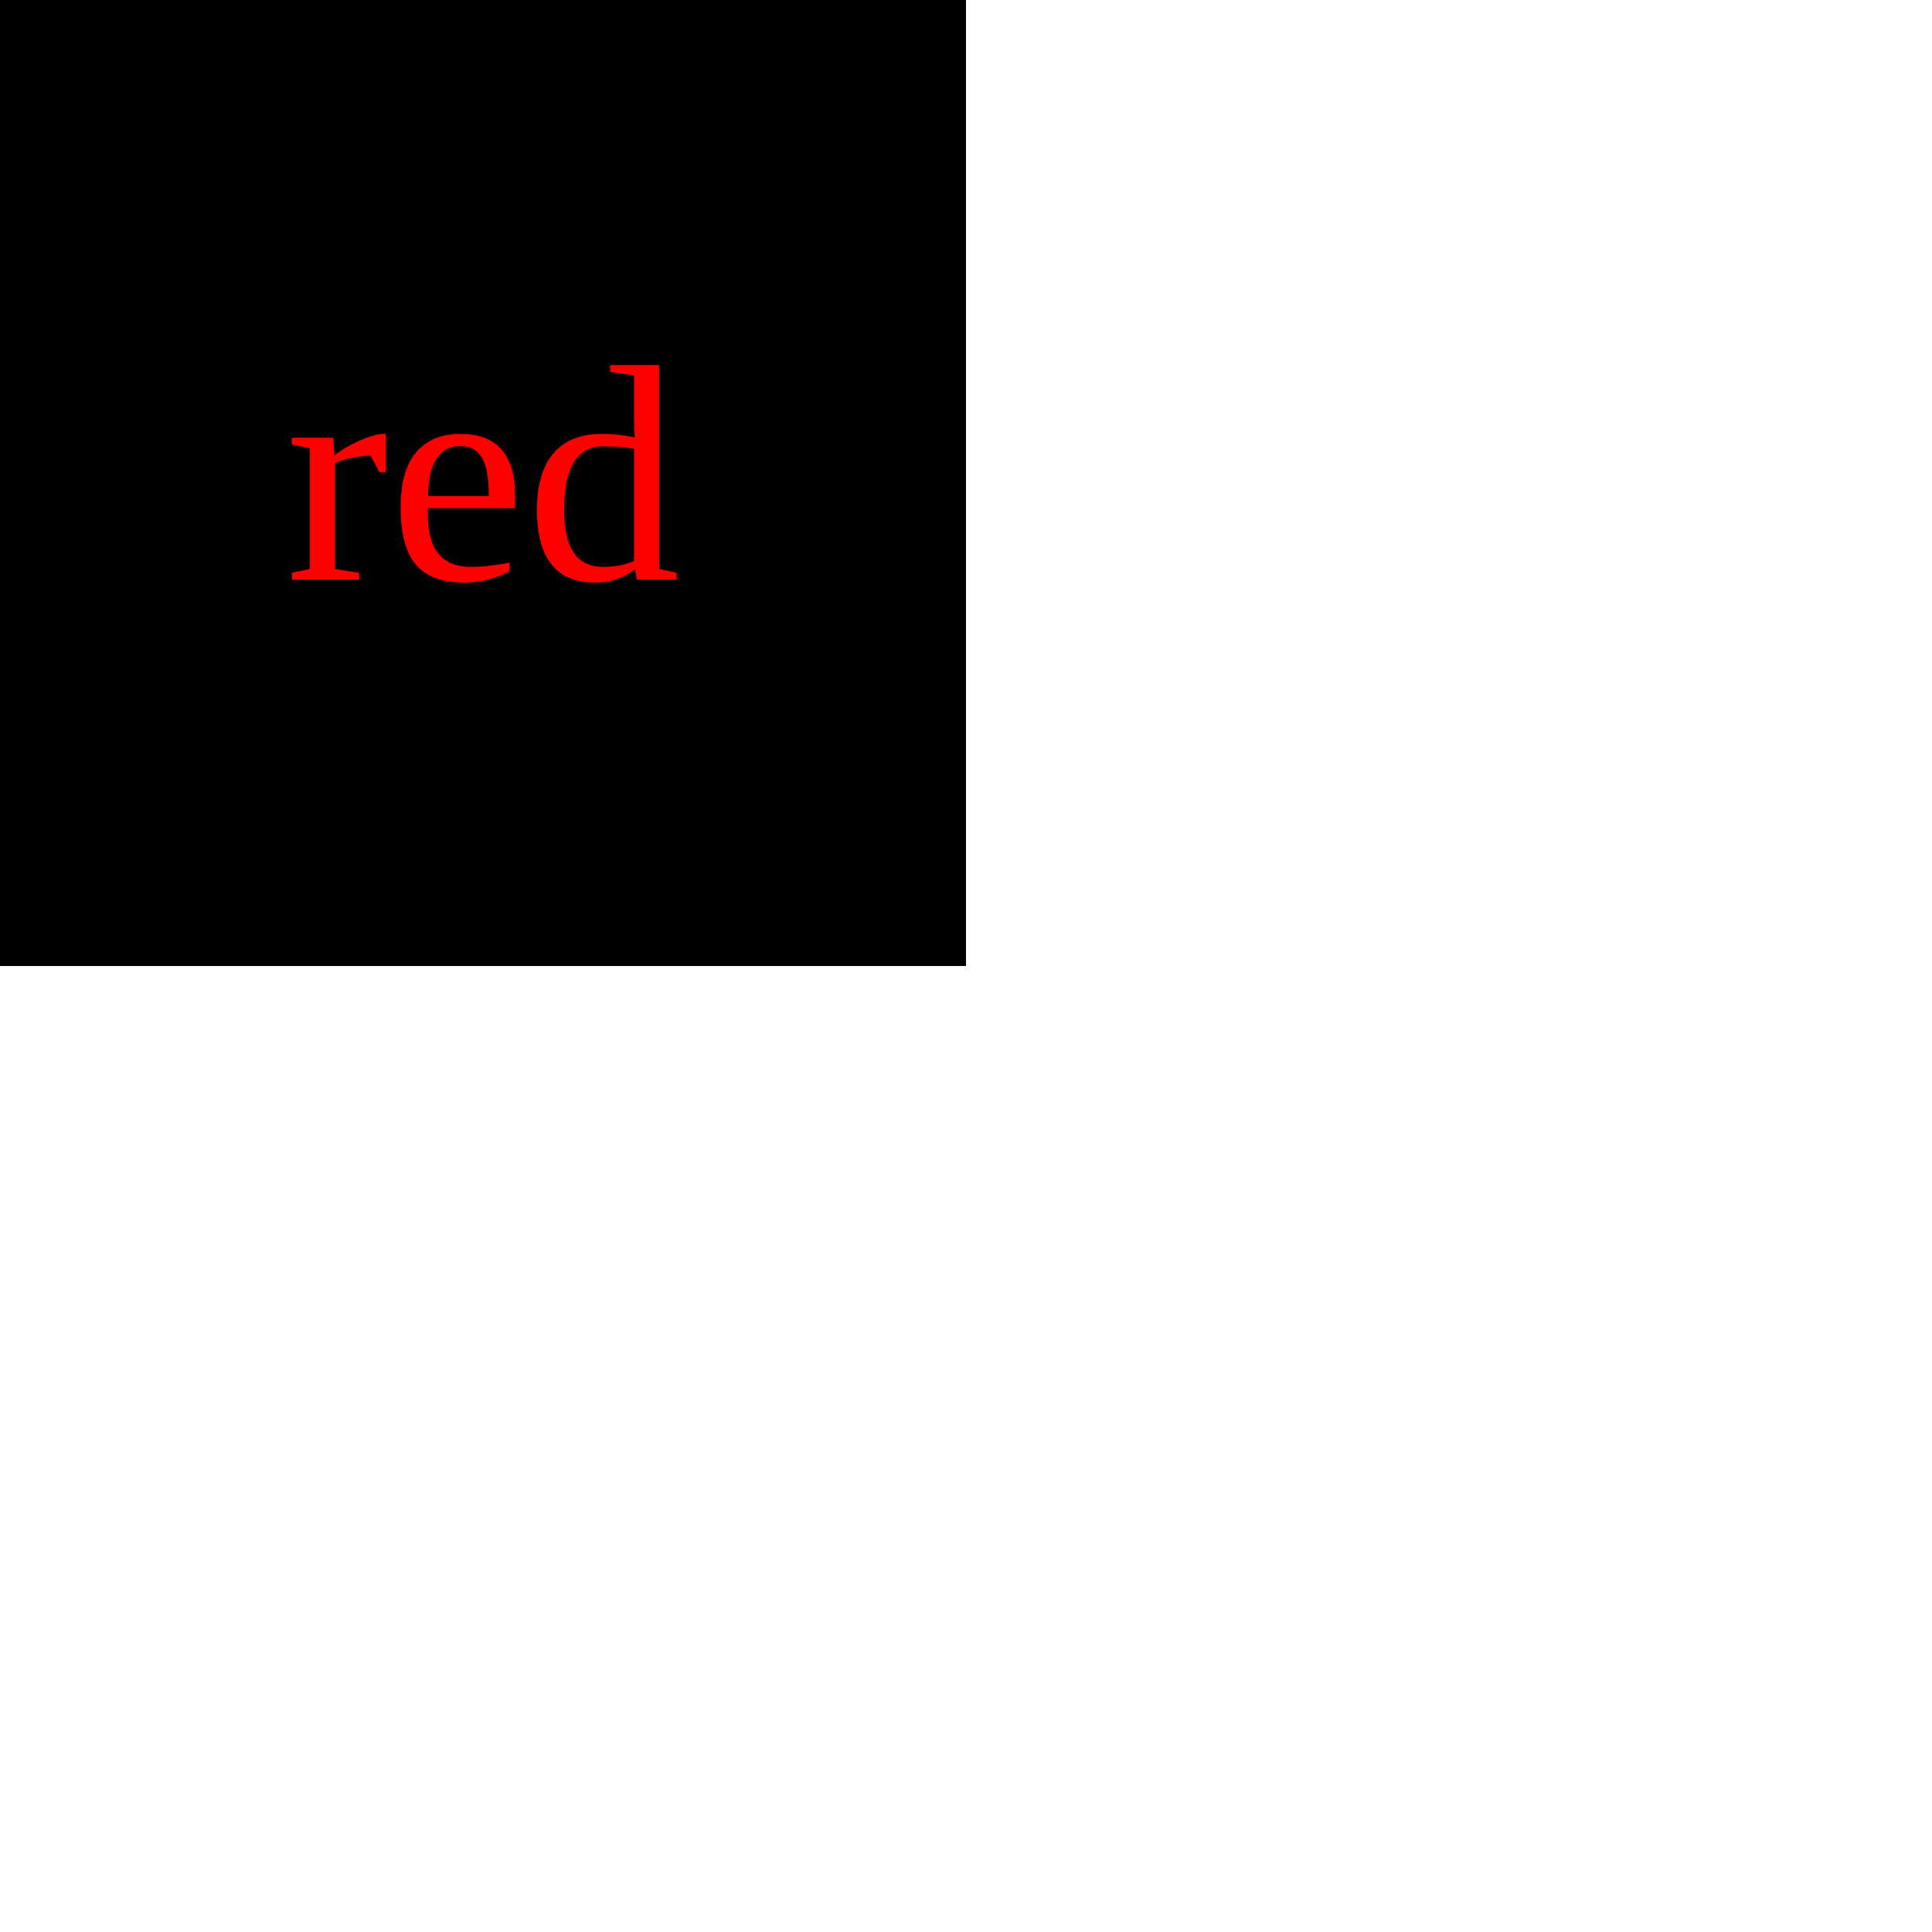
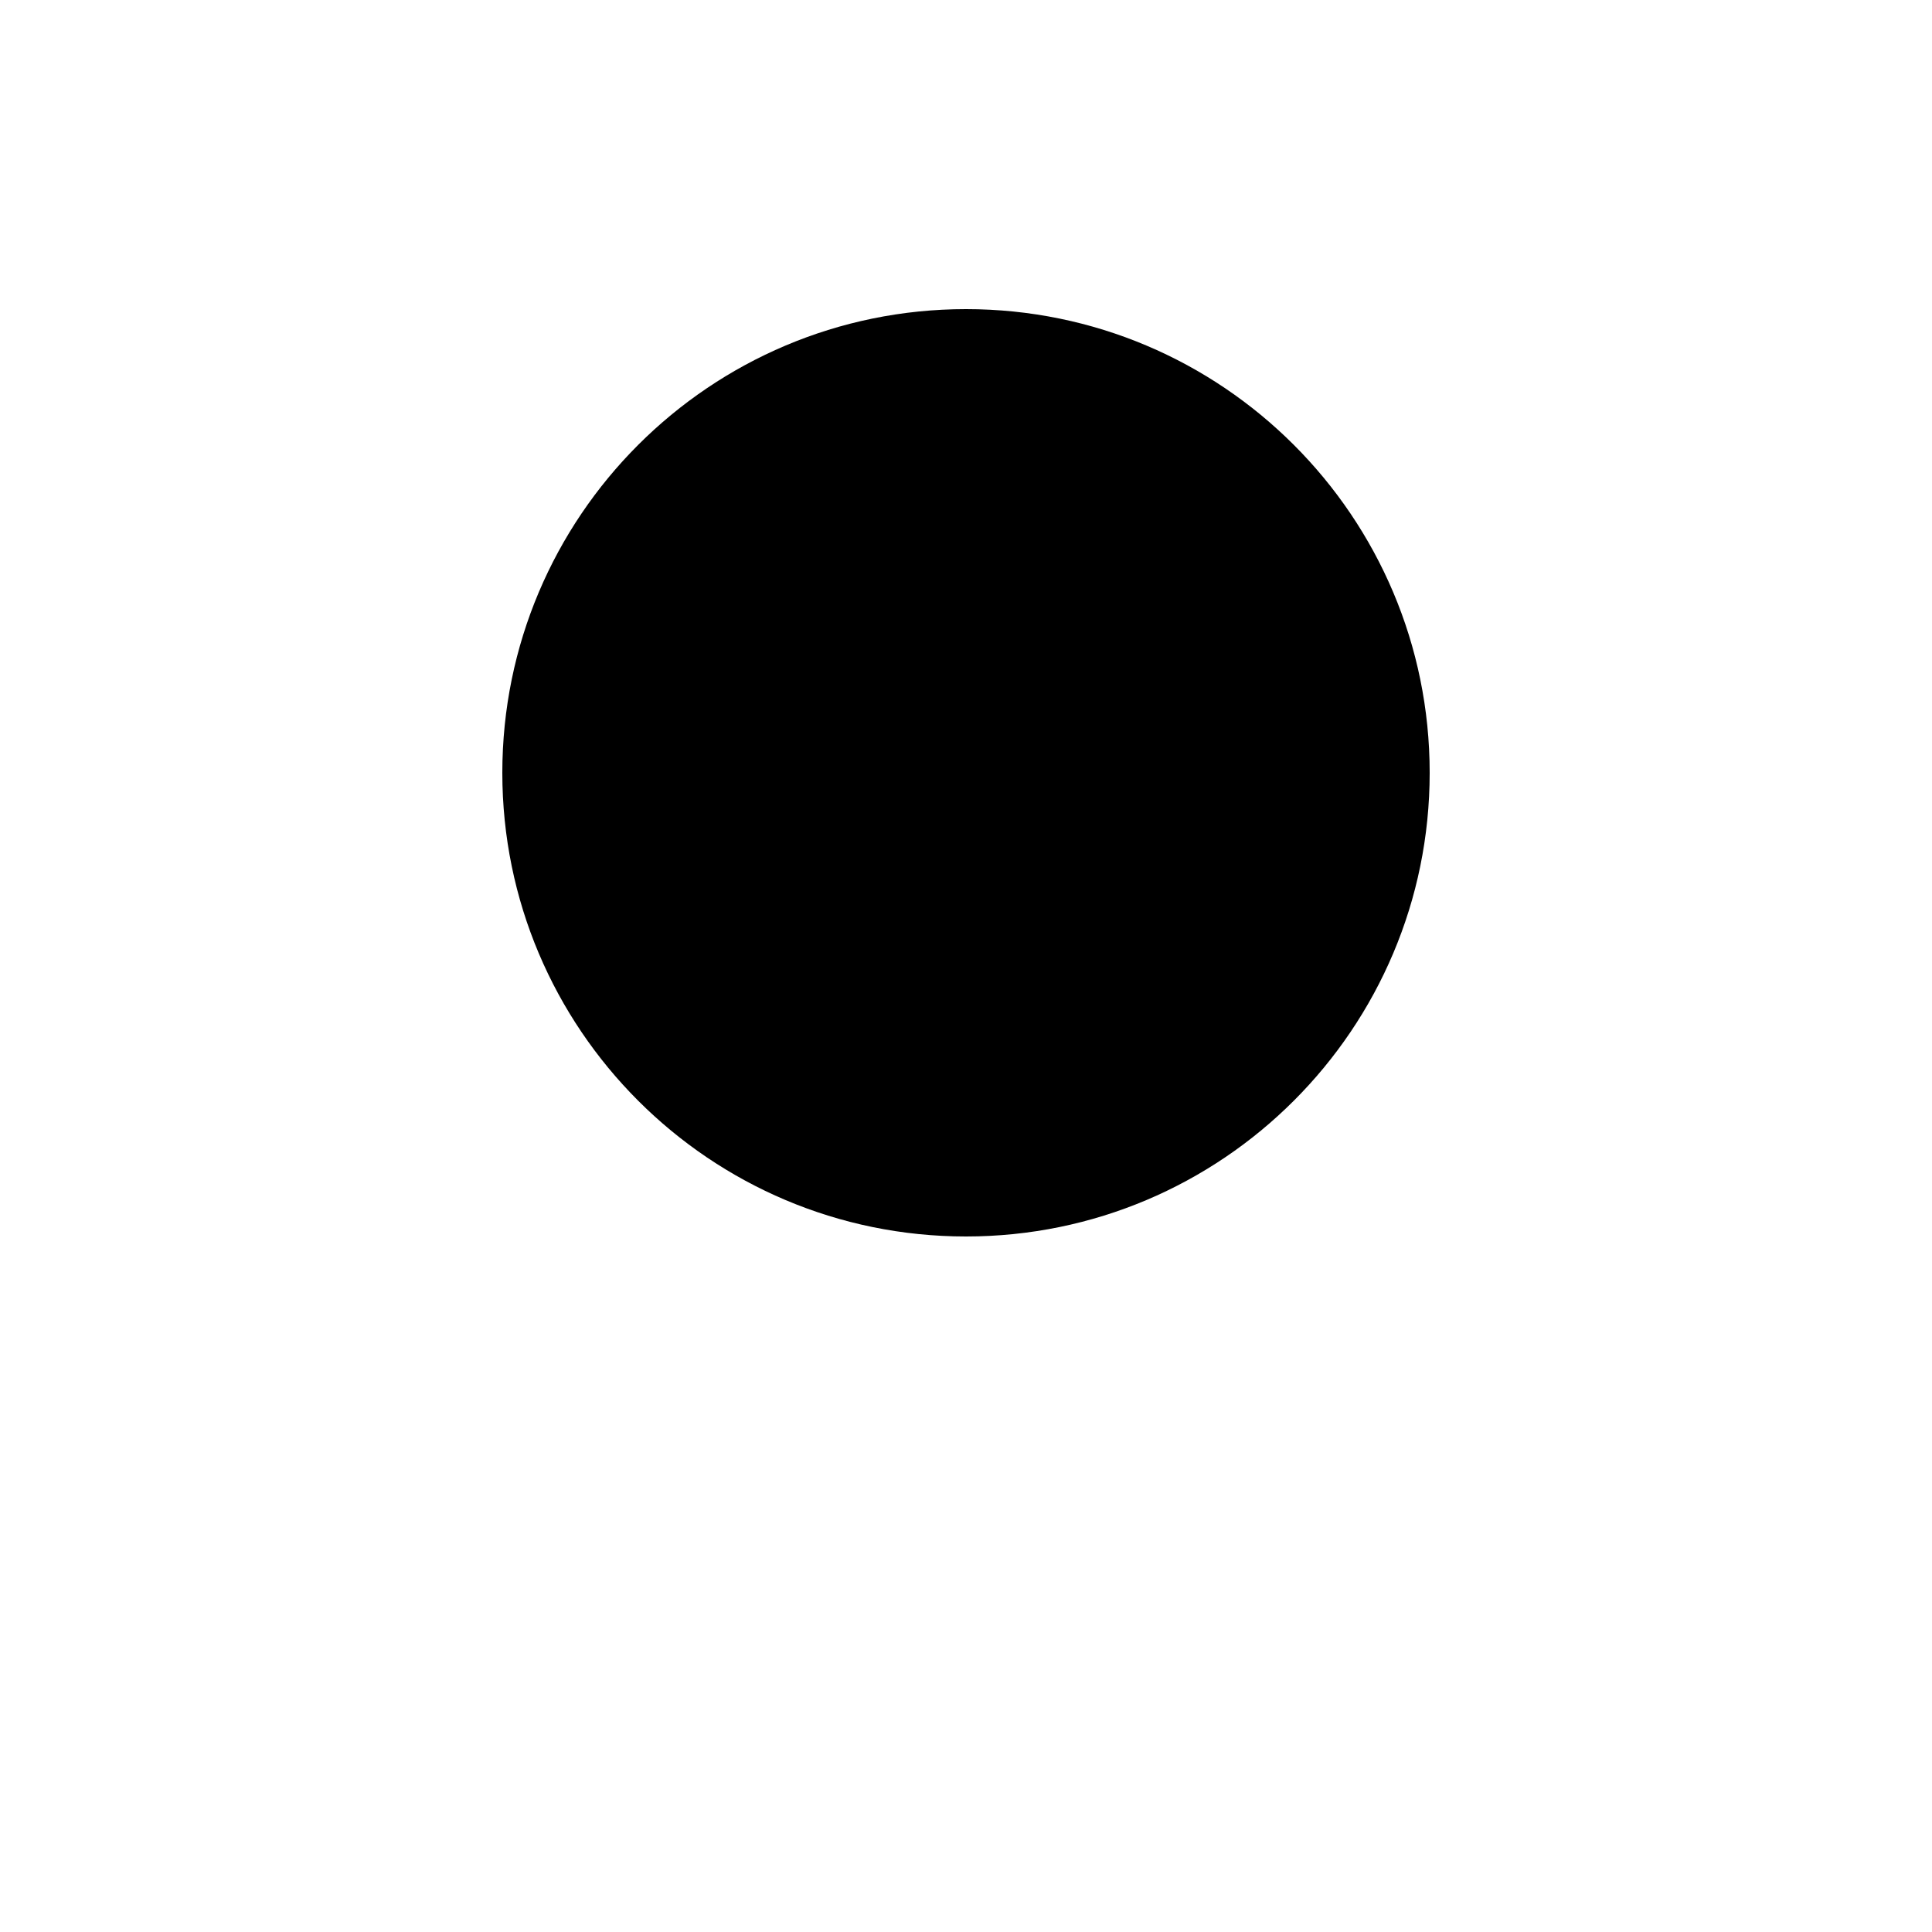
<svg xmlns="http://www.w3.org/2000/svg" version="1.1" width="500" height="500">
-   <svg width="400" height="400">
-     <rect width="250" height="250" style="fill:black" />
-   </svg>
-   <text x="125" y="150" font-size="80" text-anchor="middle" fill="red">red</text>
+   <circle cx="250" cy="200" r="120" fill="ds" />
+   <text x="250" y="225" font-size="80" text-anchor="middle" fill="s">d</text>
</svg>
